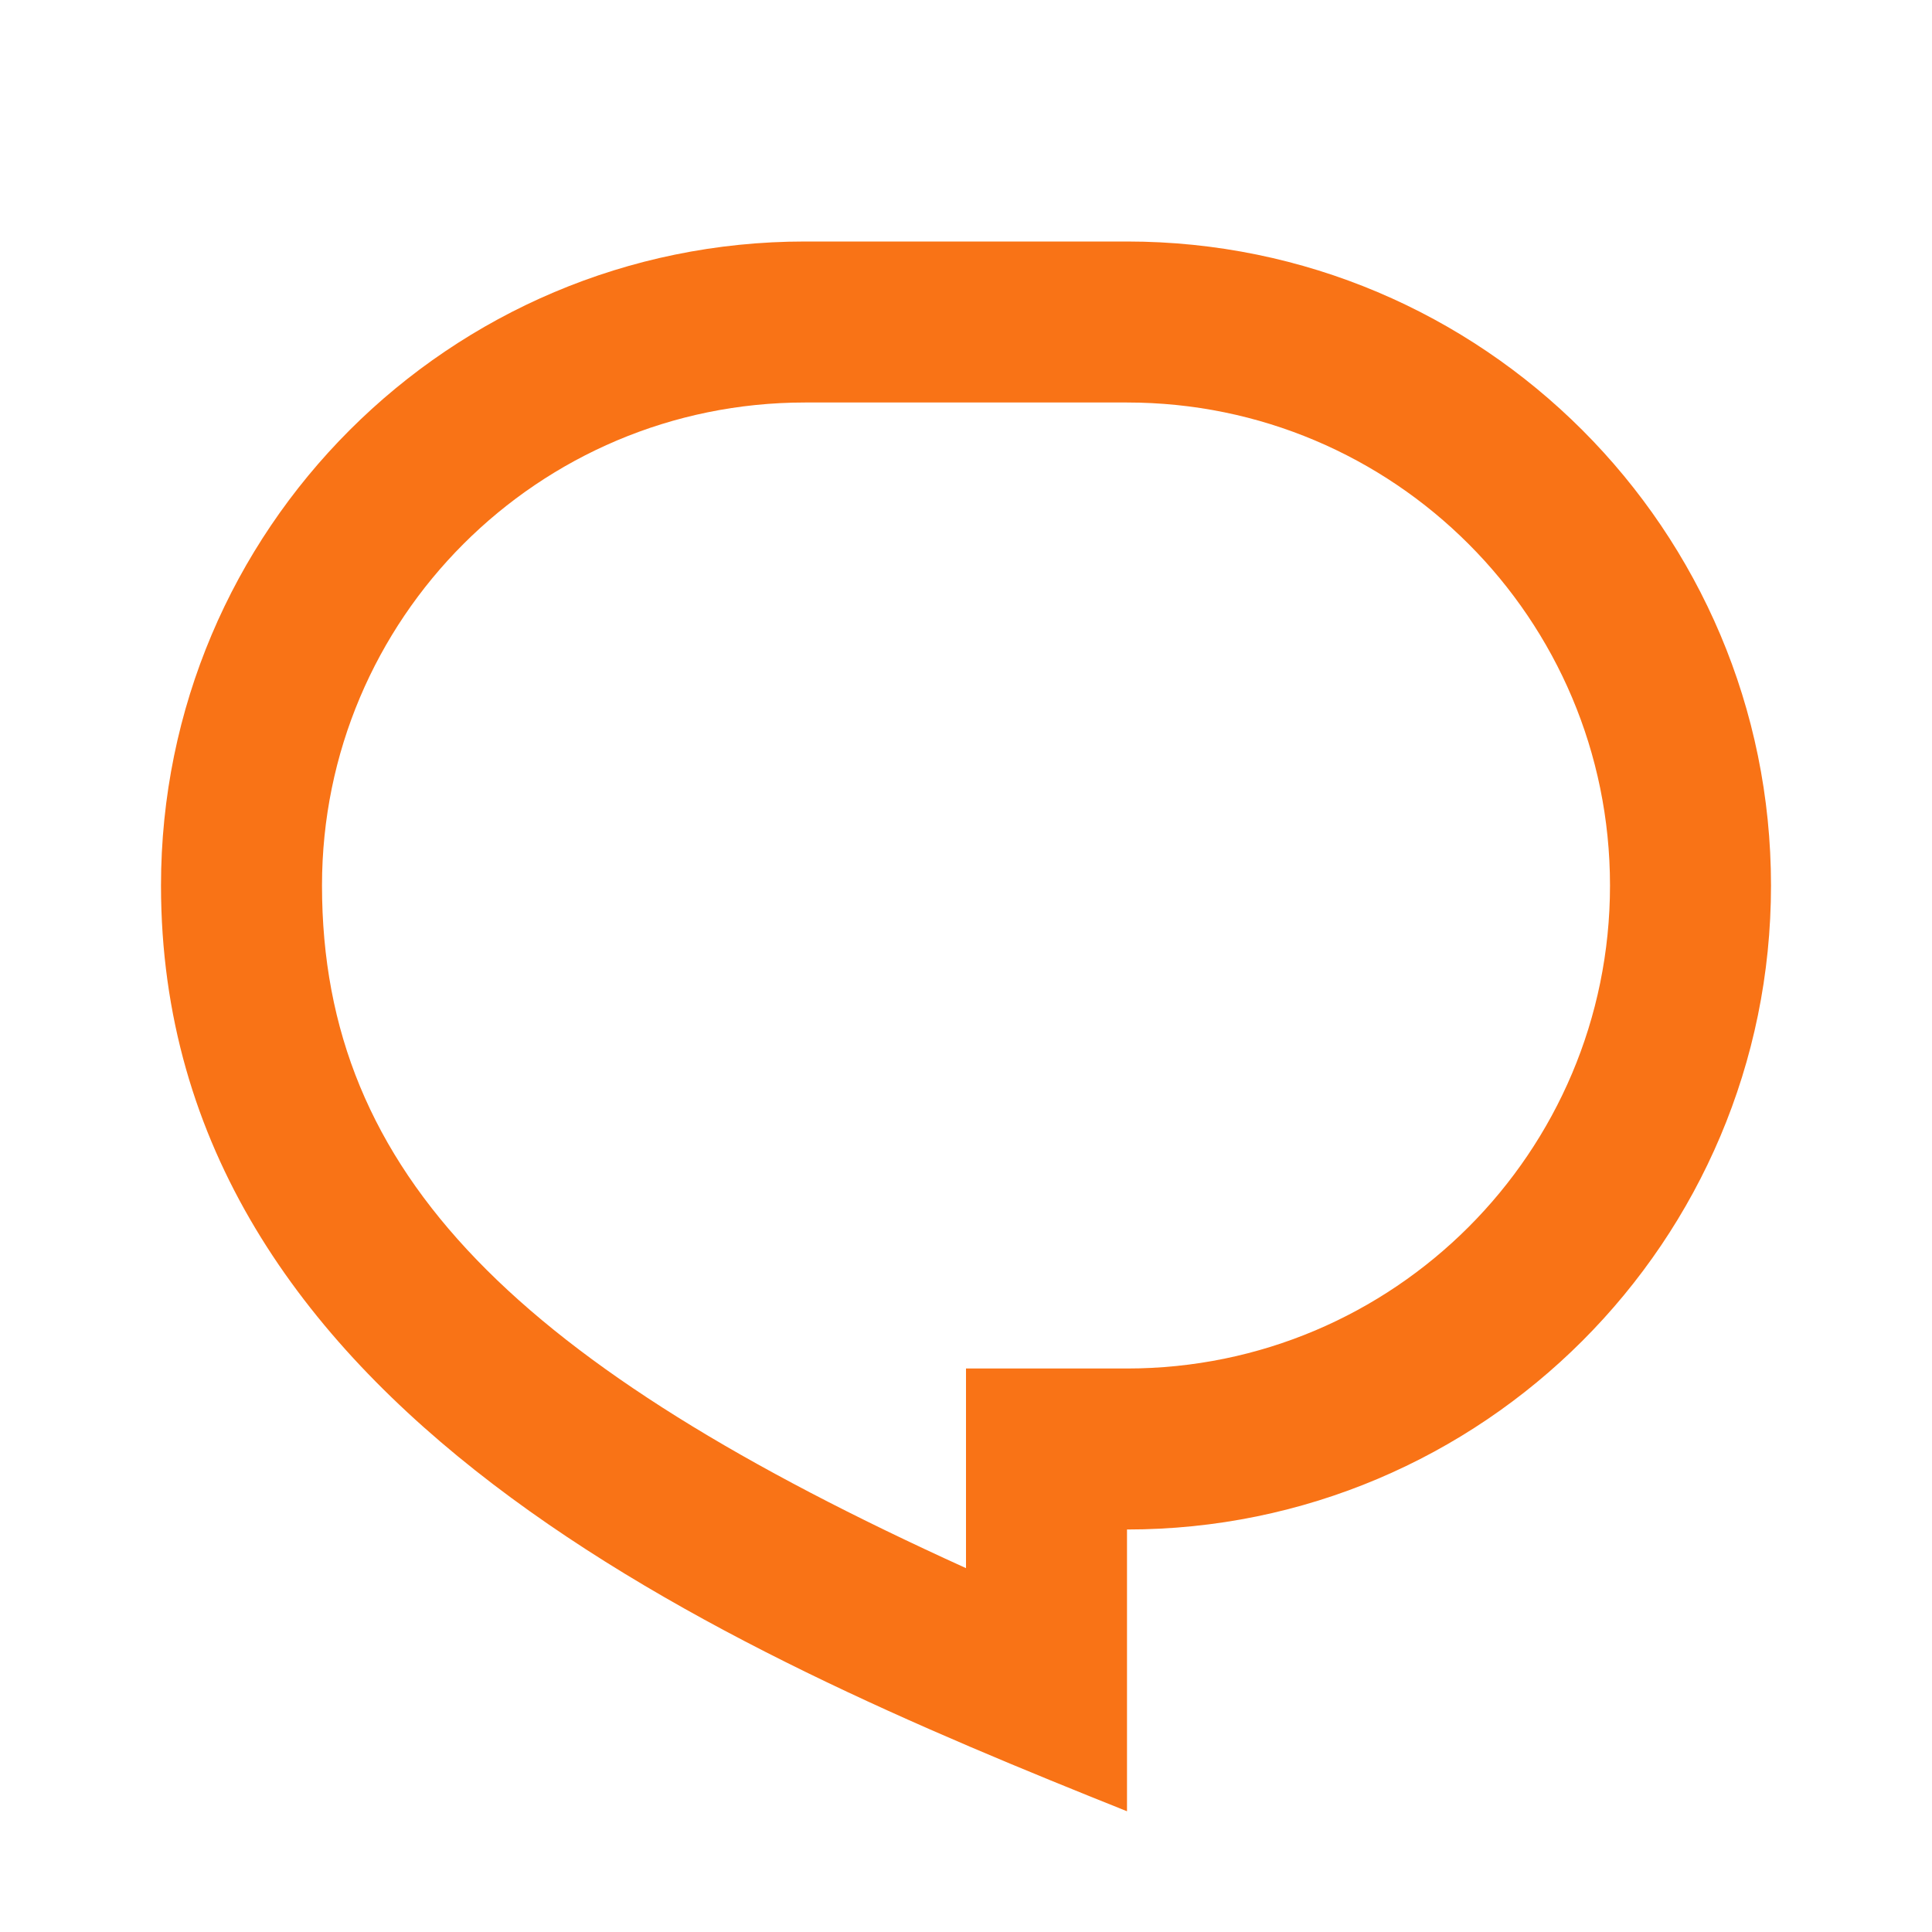
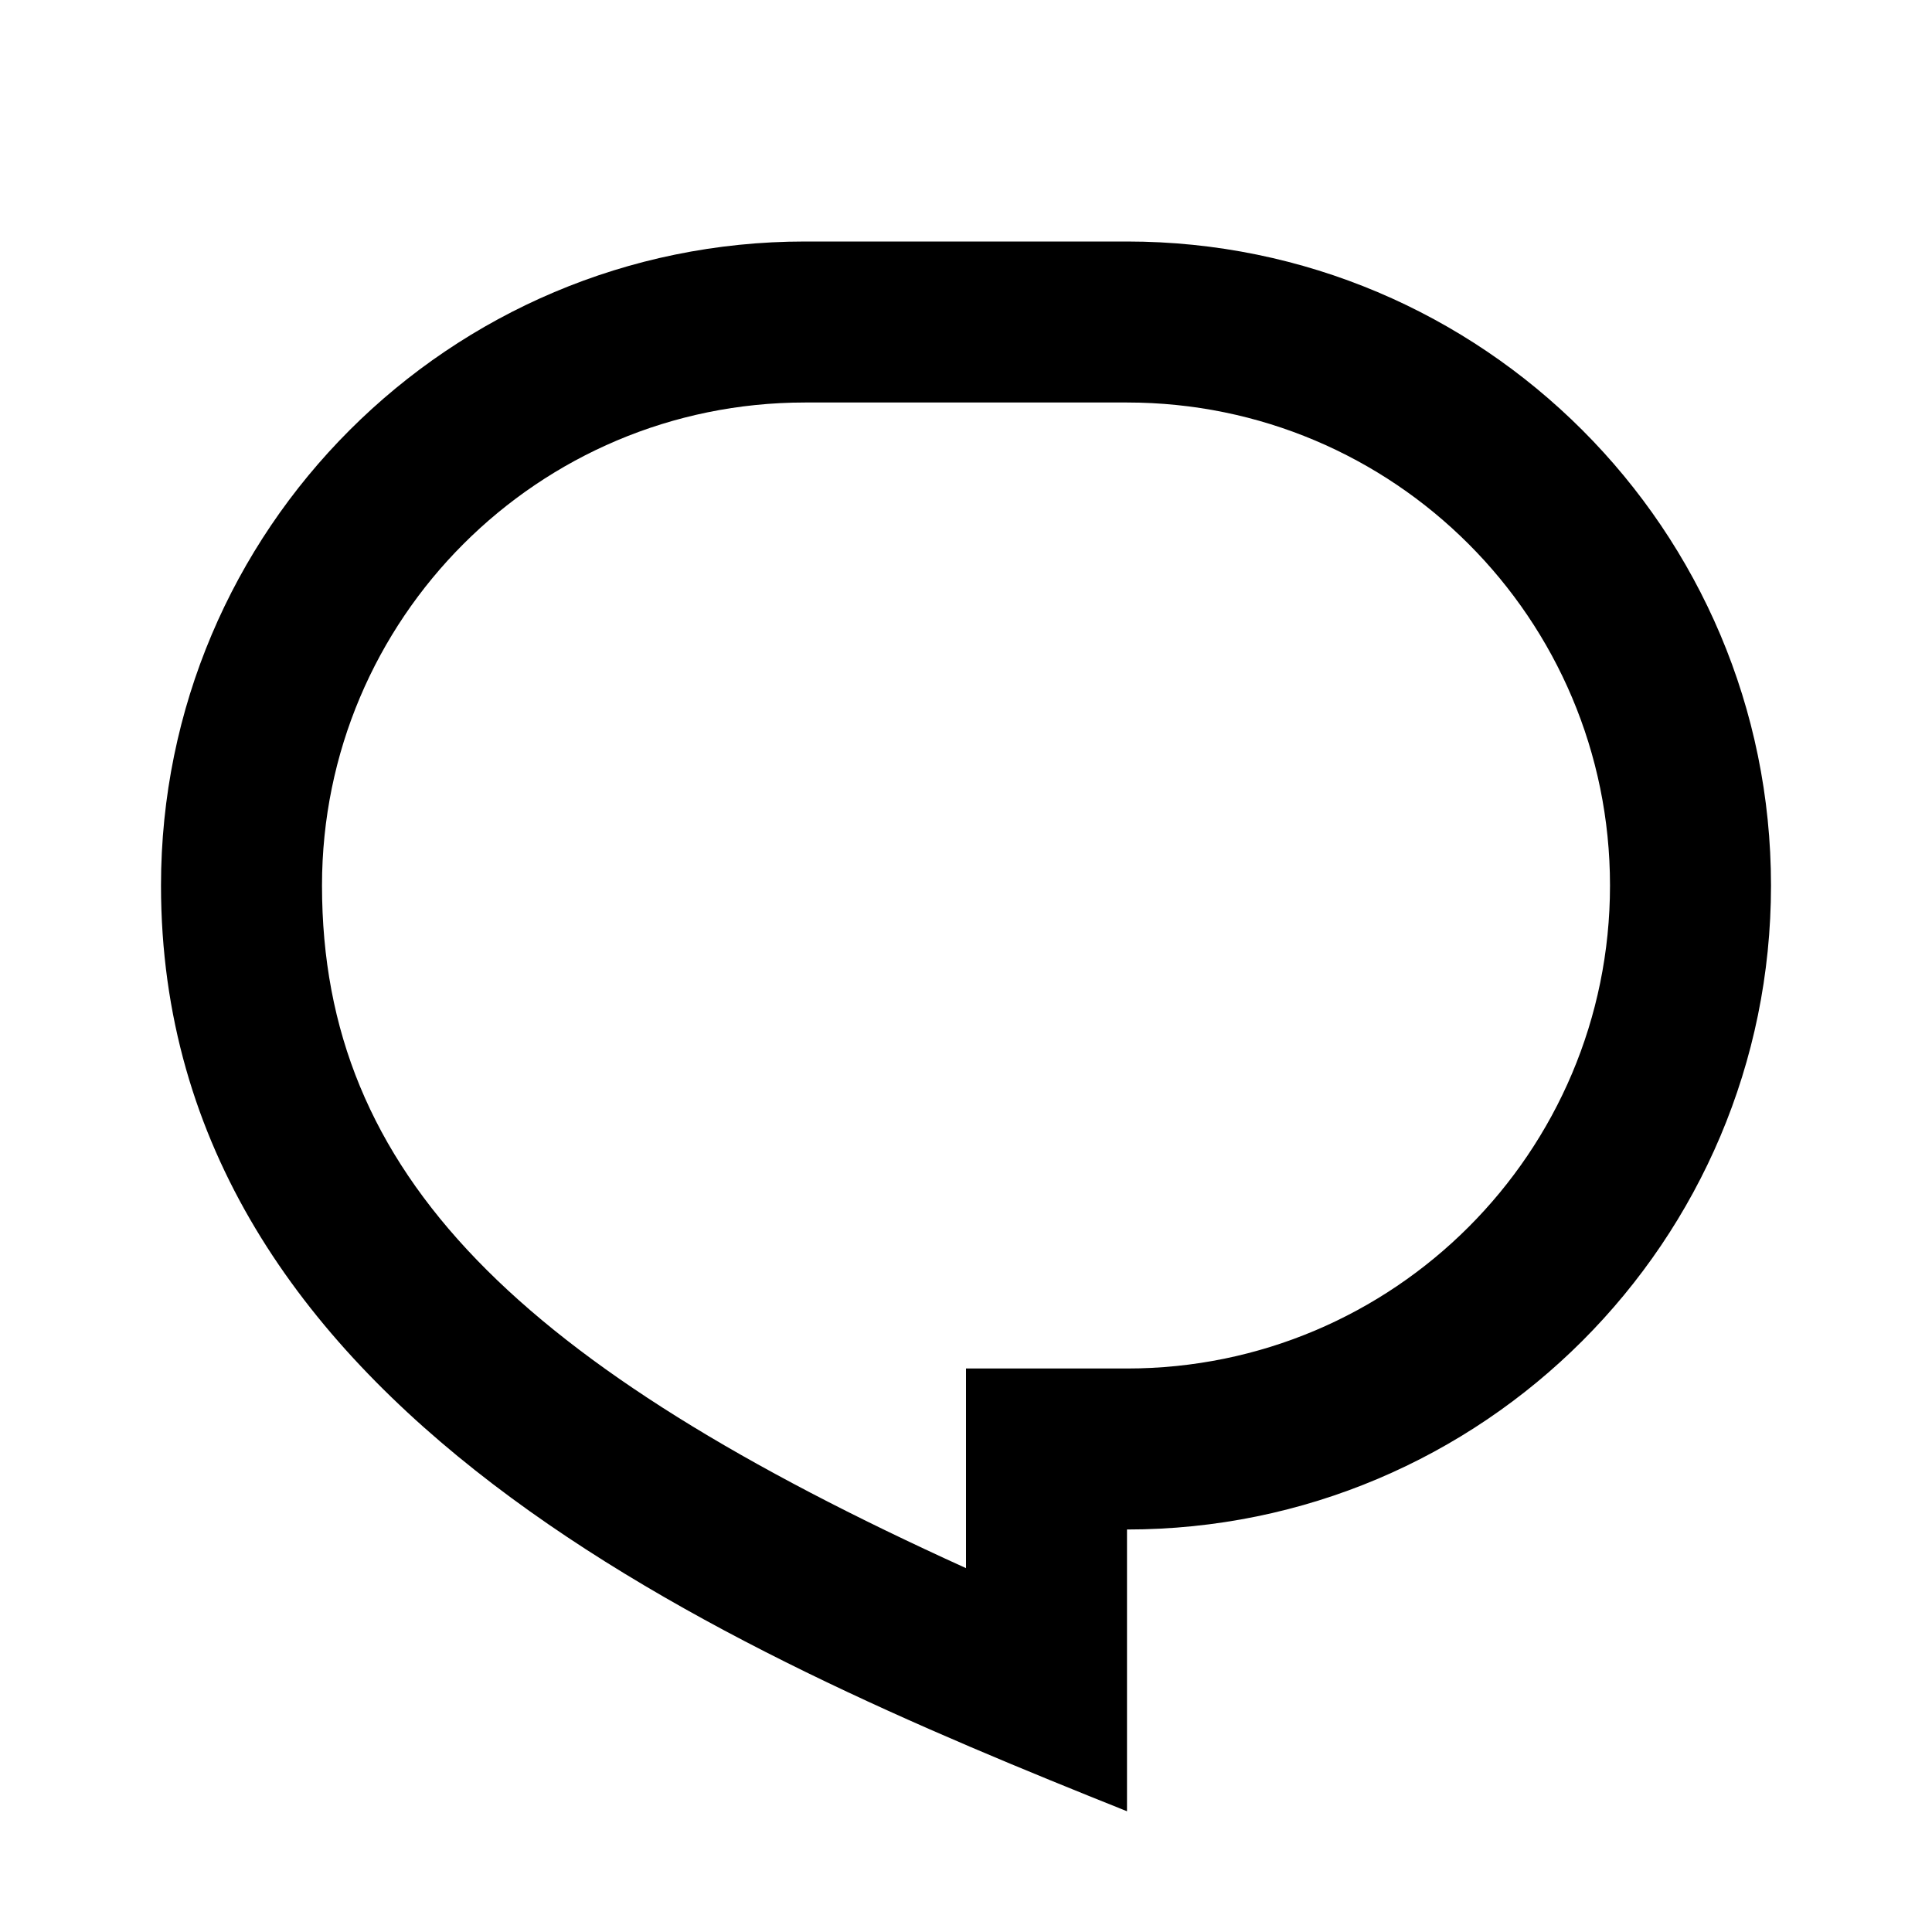
- <svg xmlns="http://www.w3.org/2000/svg" width="24" height="24" viewBox="0 0 24 24" fill="none">
-   <path d="M10 3H14C18.418 3 22 6.582 22 11C22 15.418 18.418 19 14 19V22.5C9 20.5 2 17.5 2 11C2 6.582 5.582 3 10 3ZM12 17H14C17.314 17 20 14.314 20 11C20 7.686 17.314 5 14 5H10C6.686 5 4 7.686 4 11C4 14.61 6.462 16.966 12 19.48V17Z" fill="#F97316" />
+ <svg xmlns="http://www.w3.org/2000/svg" width="24" height="24" viewBox="0 0 24 24">
+   <path d="M10 3H14C18.418 3 22 6.582 22 11C22 15.418 18.418 19 14 19V22.5C9 20.5 2 17.5 2 11C2 6.582 5.582 3 10 3ZM12 17H14C17.314 17 20 14.314 20 11C20 7.686 17.314 5 14 5H10C6.686 5 4 7.686 4 11C4 14.61 6.462 16.966 12 19.48V17Z" />
</svg>
